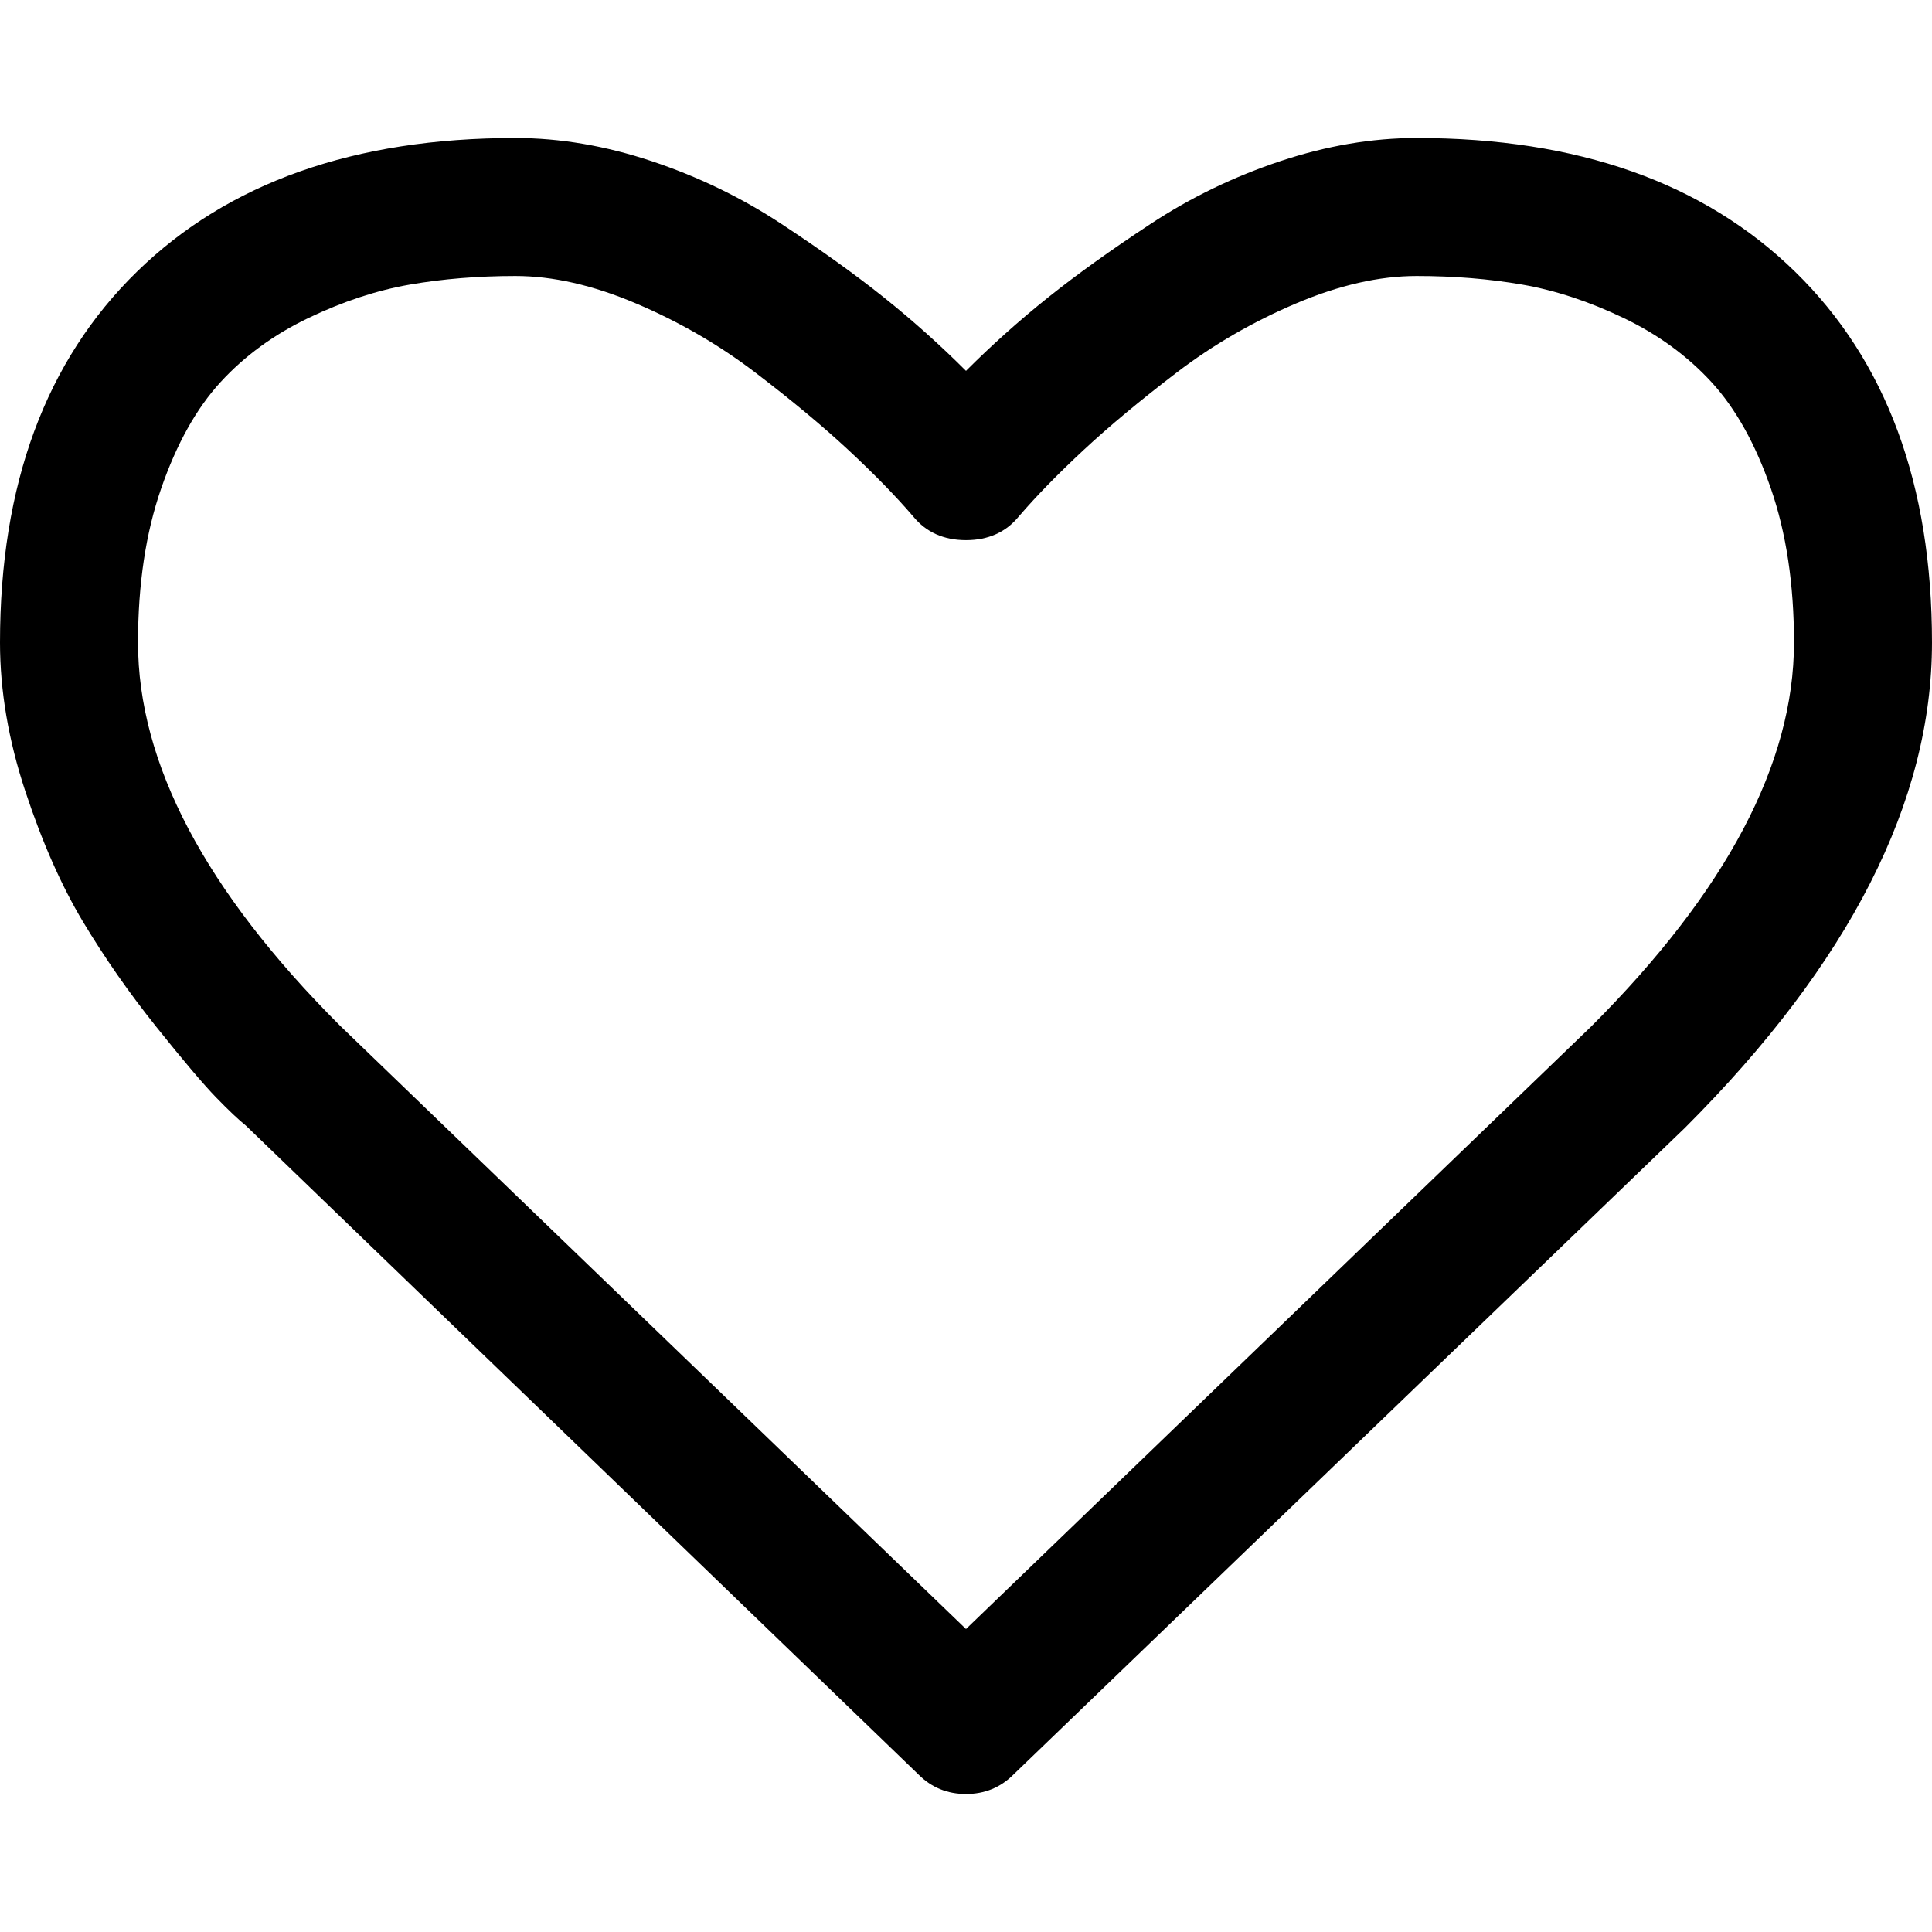
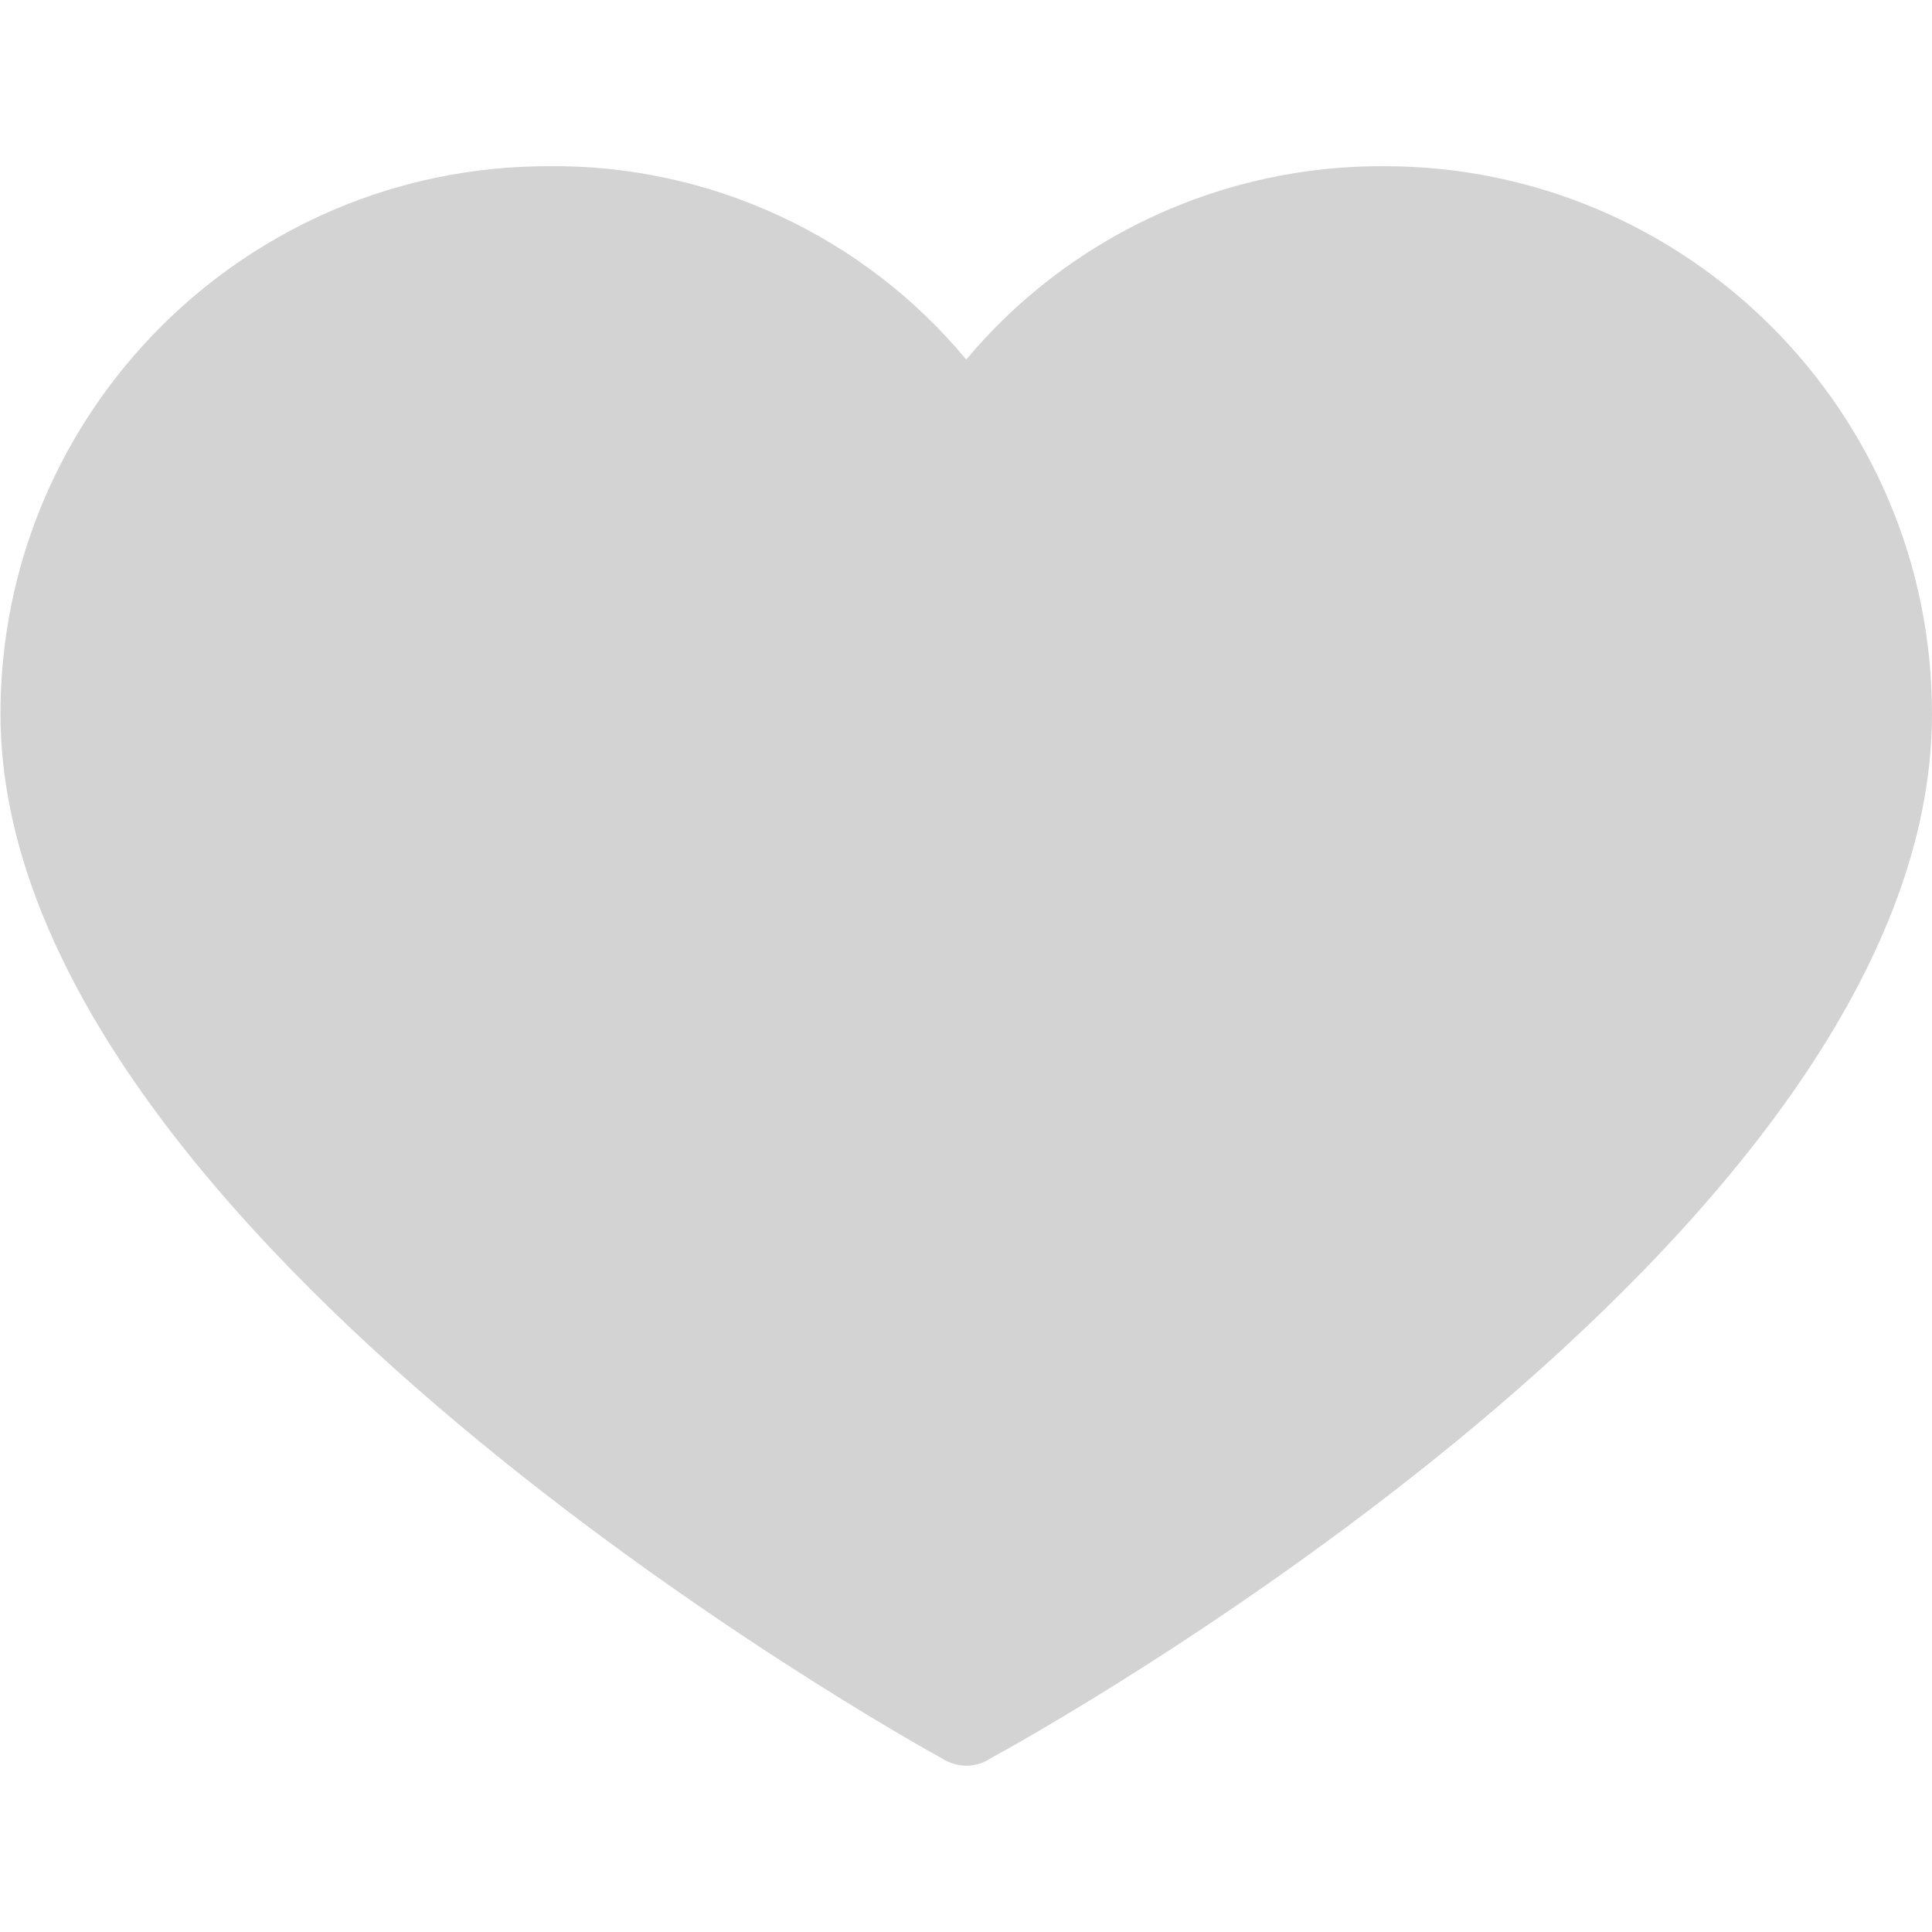
- <svg xmlns="http://www.w3.org/2000/svg" version="1.1" id="Capa_1" x="0px" y="0px" width="511.626px" height="511.626px" viewBox="0 0 511.626 511.626" style="enable-background:new 0 0 511.626 511.626;" xml:space="preserve">
+ <svg xmlns="http://www.w3.org/2000/svg" version="1.1" id="Capa_1" x="0px" y="0px" viewBox="0 0 412.7 412.7" style="enable-background:new 0 0 412.7 412.7;" xml:space="preserve">
+   <style type="text/css">
+ 	.st0{fill:#D3D3D3;}
+ </style>
  <g>
-     <path d="M475.366,71.949c-24.175-23.606-57.575-35.404-100.215-35.404c-11.8,0-23.843,2.046-36.117,6.136   c-12.279,4.093-23.702,9.615-34.256,16.562c-10.568,6.945-19.65,13.467-27.269,19.556c-7.61,6.091-14.845,12.564-21.696,19.414   c-6.854-6.85-14.087-13.323-21.698-19.414c-7.616-6.089-16.702-12.607-27.268-19.556c-10.564-6.95-21.985-12.468-34.261-16.562   c-12.275-4.089-24.316-6.136-36.116-6.136c-42.637,0-76.039,11.801-100.211,35.404C12.087,95.55,0,128.286,0,170.16   c0,12.753,2.24,25.891,6.711,39.398c4.471,13.514,9.566,25.031,15.275,34.546c5.708,9.514,12.181,18.792,19.414,27.834   c7.233,9.041,12.519,15.272,15.846,18.698c3.33,3.426,5.948,5.903,7.851,7.427L243.25,469.938   c3.427,3.426,7.614,5.144,12.562,5.144s9.138-1.718,12.563-5.144l177.87-171.31c43.588-43.58,65.38-86.406,65.38-128.472   C511.626,128.279,499.54,95.546,475.366,71.949z M421.405,271.795L255.813,431.391L89.938,271.507   C54.344,235.922,36.55,202.133,36.55,170.156c0-15.415,2.046-29.026,6.136-40.824c4.093-11.8,9.327-21.177,15.703-28.124   c6.377-6.949,14.132-12.607,23.268-16.988c9.141-4.377,18.086-7.328,26.84-8.85c8.754-1.52,18.079-2.281,27.978-2.281   c9.896,0,20.557,2.424,31.977,7.279c11.418,4.853,21.934,10.944,31.545,18.271c9.613,7.332,17.845,14.183,24.7,20.557   c6.851,6.38,12.559,12.229,17.128,17.559c3.424,4.189,8.091,6.283,13.989,6.283c5.9,0,10.562-2.094,13.99-6.283   c4.568-5.33,10.28-11.182,17.131-17.559c6.852-6.374,15.085-13.222,24.694-20.557c9.613-7.327,20.129-13.418,31.553-18.271   c11.416-4.854,22.08-7.279,31.977-7.279s19.219,0.761,27.977,2.281c8.757,1.521,17.702,4.473,26.84,8.85   c9.137,4.38,16.892,10.042,23.267,16.988c6.376,6.947,11.612,16.324,15.705,28.124c4.086,11.798,6.132,25.409,6.132,40.824   C475.078,202.133,457.19,236.016,421.405,271.795z" />
+     <g>
+       <path class="st0" d="M295.7,35.5L295.7,35.5c-34.4-0.2-67.2,14.9-89.3,41.3c-22-26.5-54.9-41.7-89.3-41.3    c-64.6,0-117,52.4-117,117c0,110.8,193.3,218.9,201.1,223.1c3.2,2.1,7.3,2.1,10.4,0c7.8-4.2,201.1-110.8,201.1-223.1    C412.7,87.9,360.3,35.5,295.7,35.5z" />
+     </g>
  </g>
-   <g>
- </g>
-   <g>
- </g>
-   <g>
- </g>
-   <g>
- </g>
-   <g>
- </g>
-   <g>
- </g>
-   <g>
- </g>
-   <g>
- </g>
-   <g>
- </g>
-   <g>
- </g>
-   <g>
- </g>
-   <g>
- </g>
-   <g>
- </g>
-   <g>
- </g>
-   <g>
- </g>
</svg>
